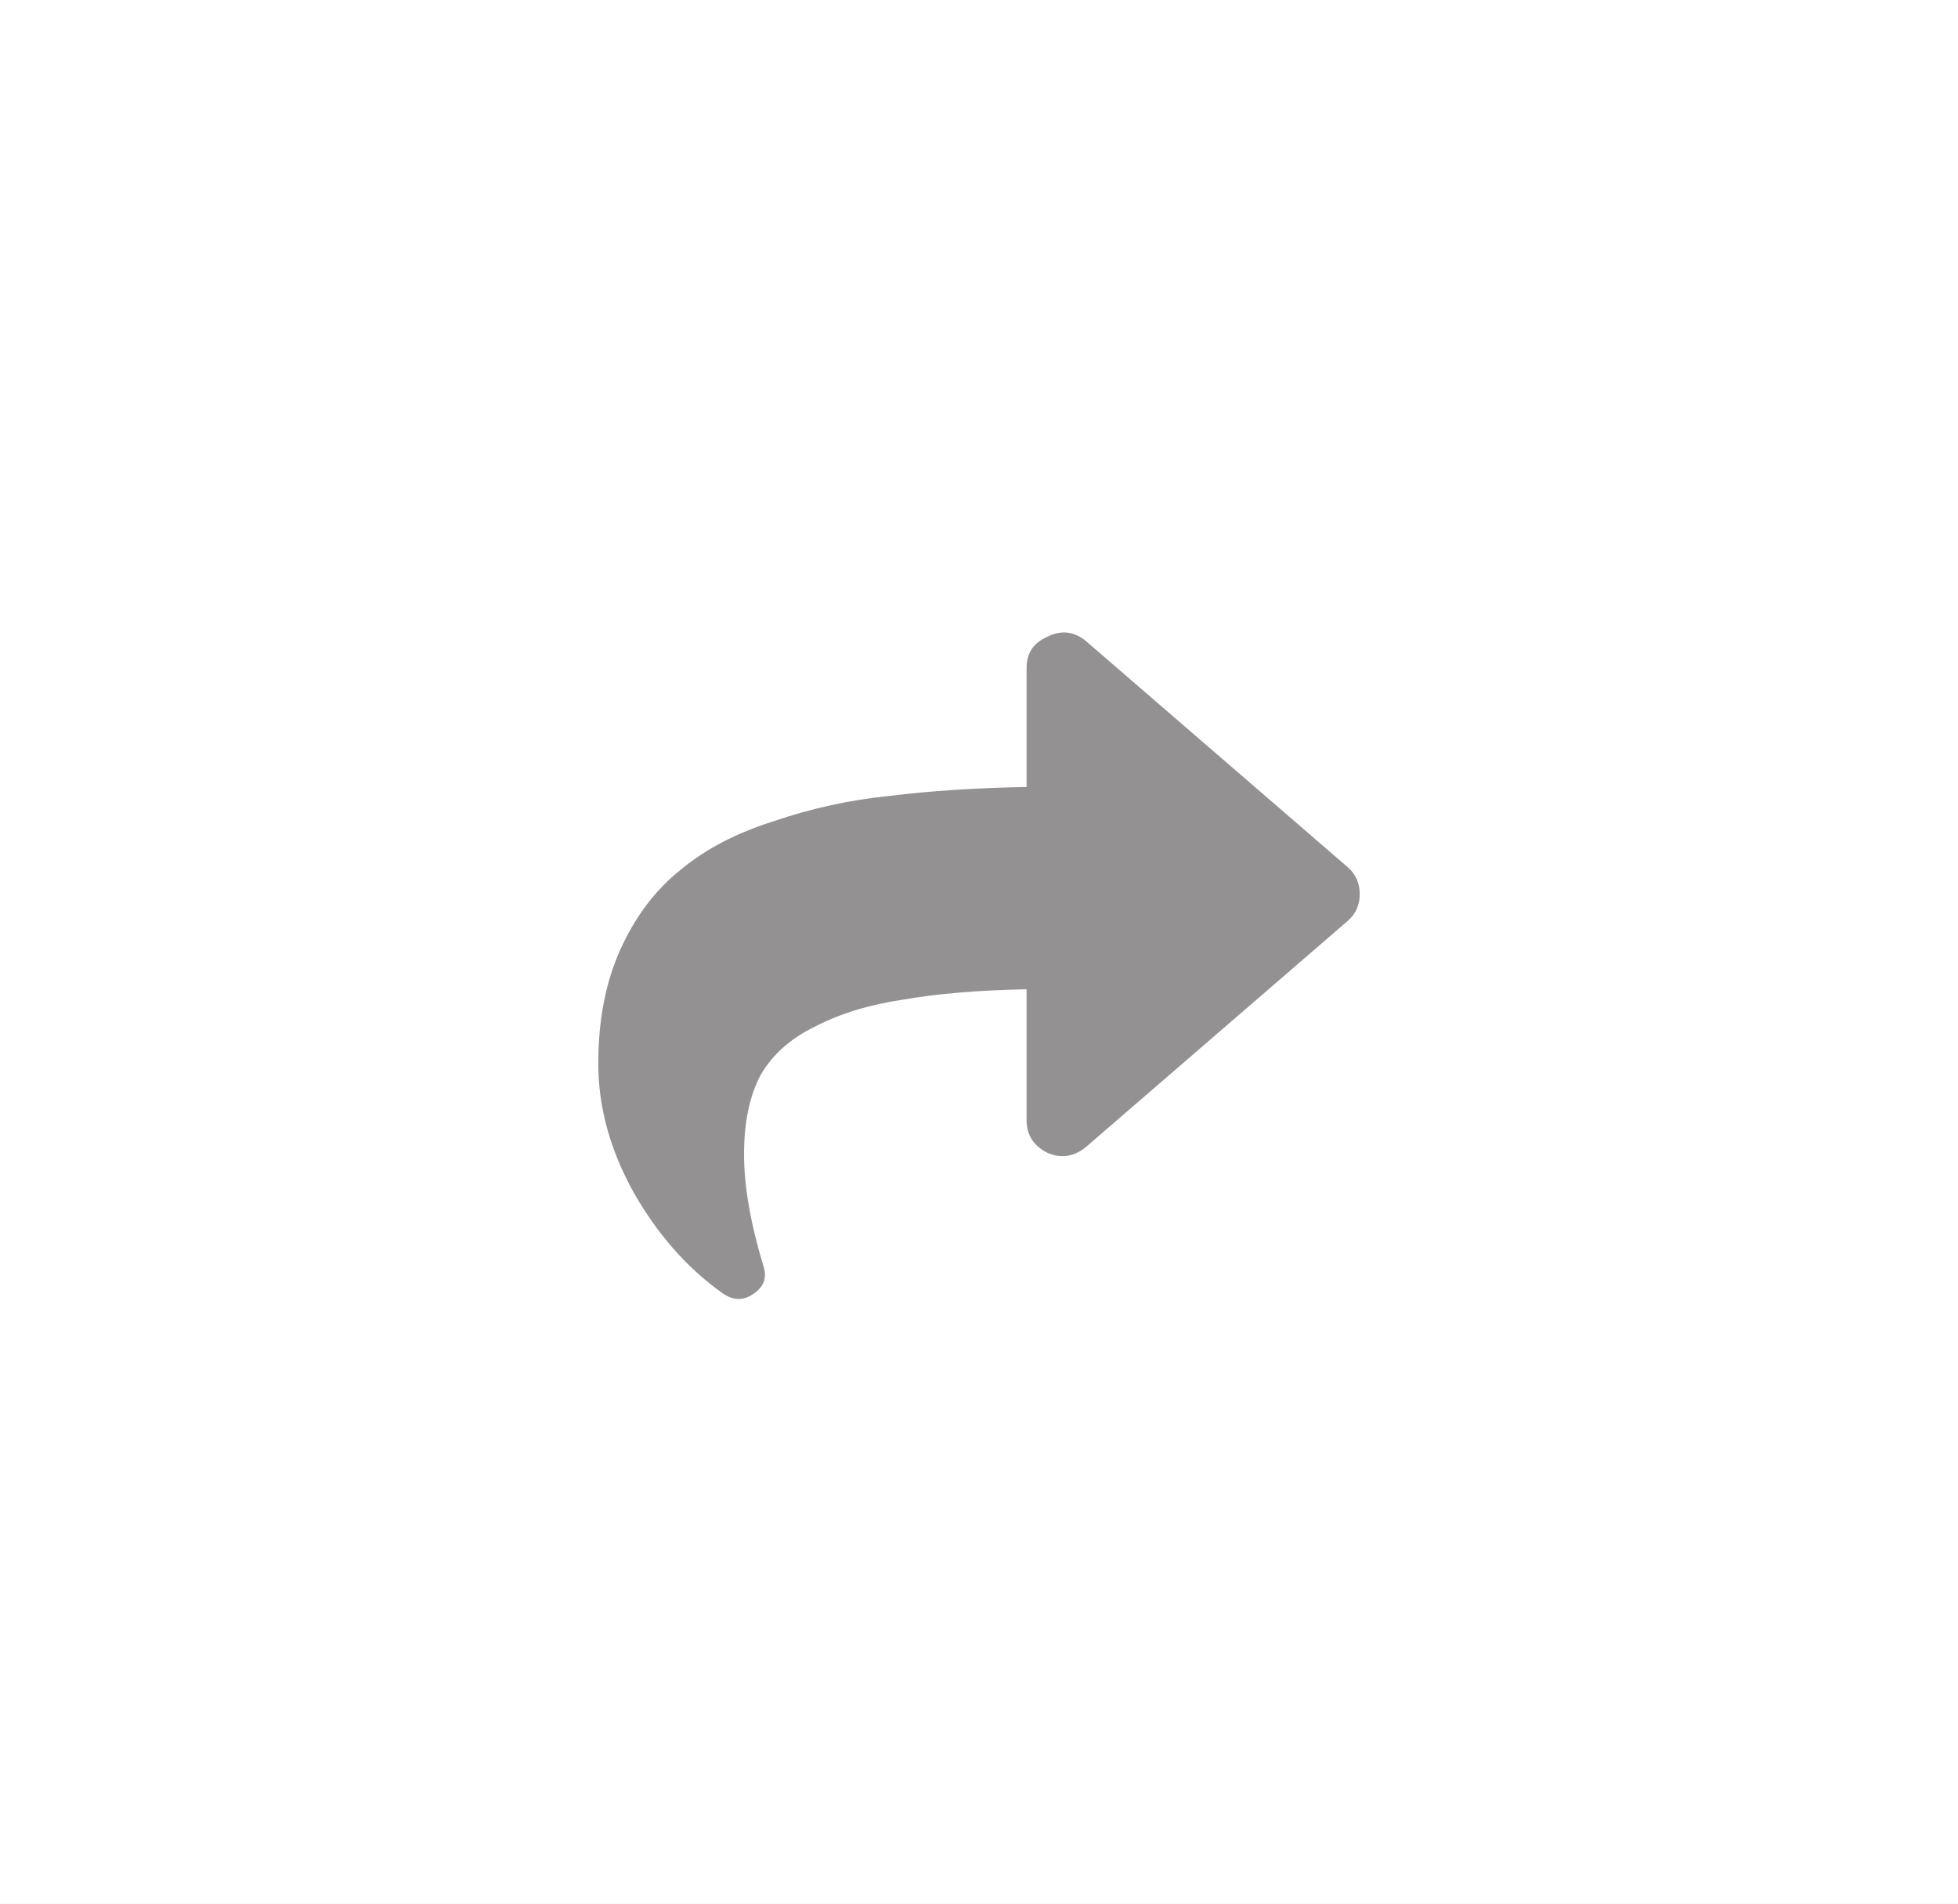
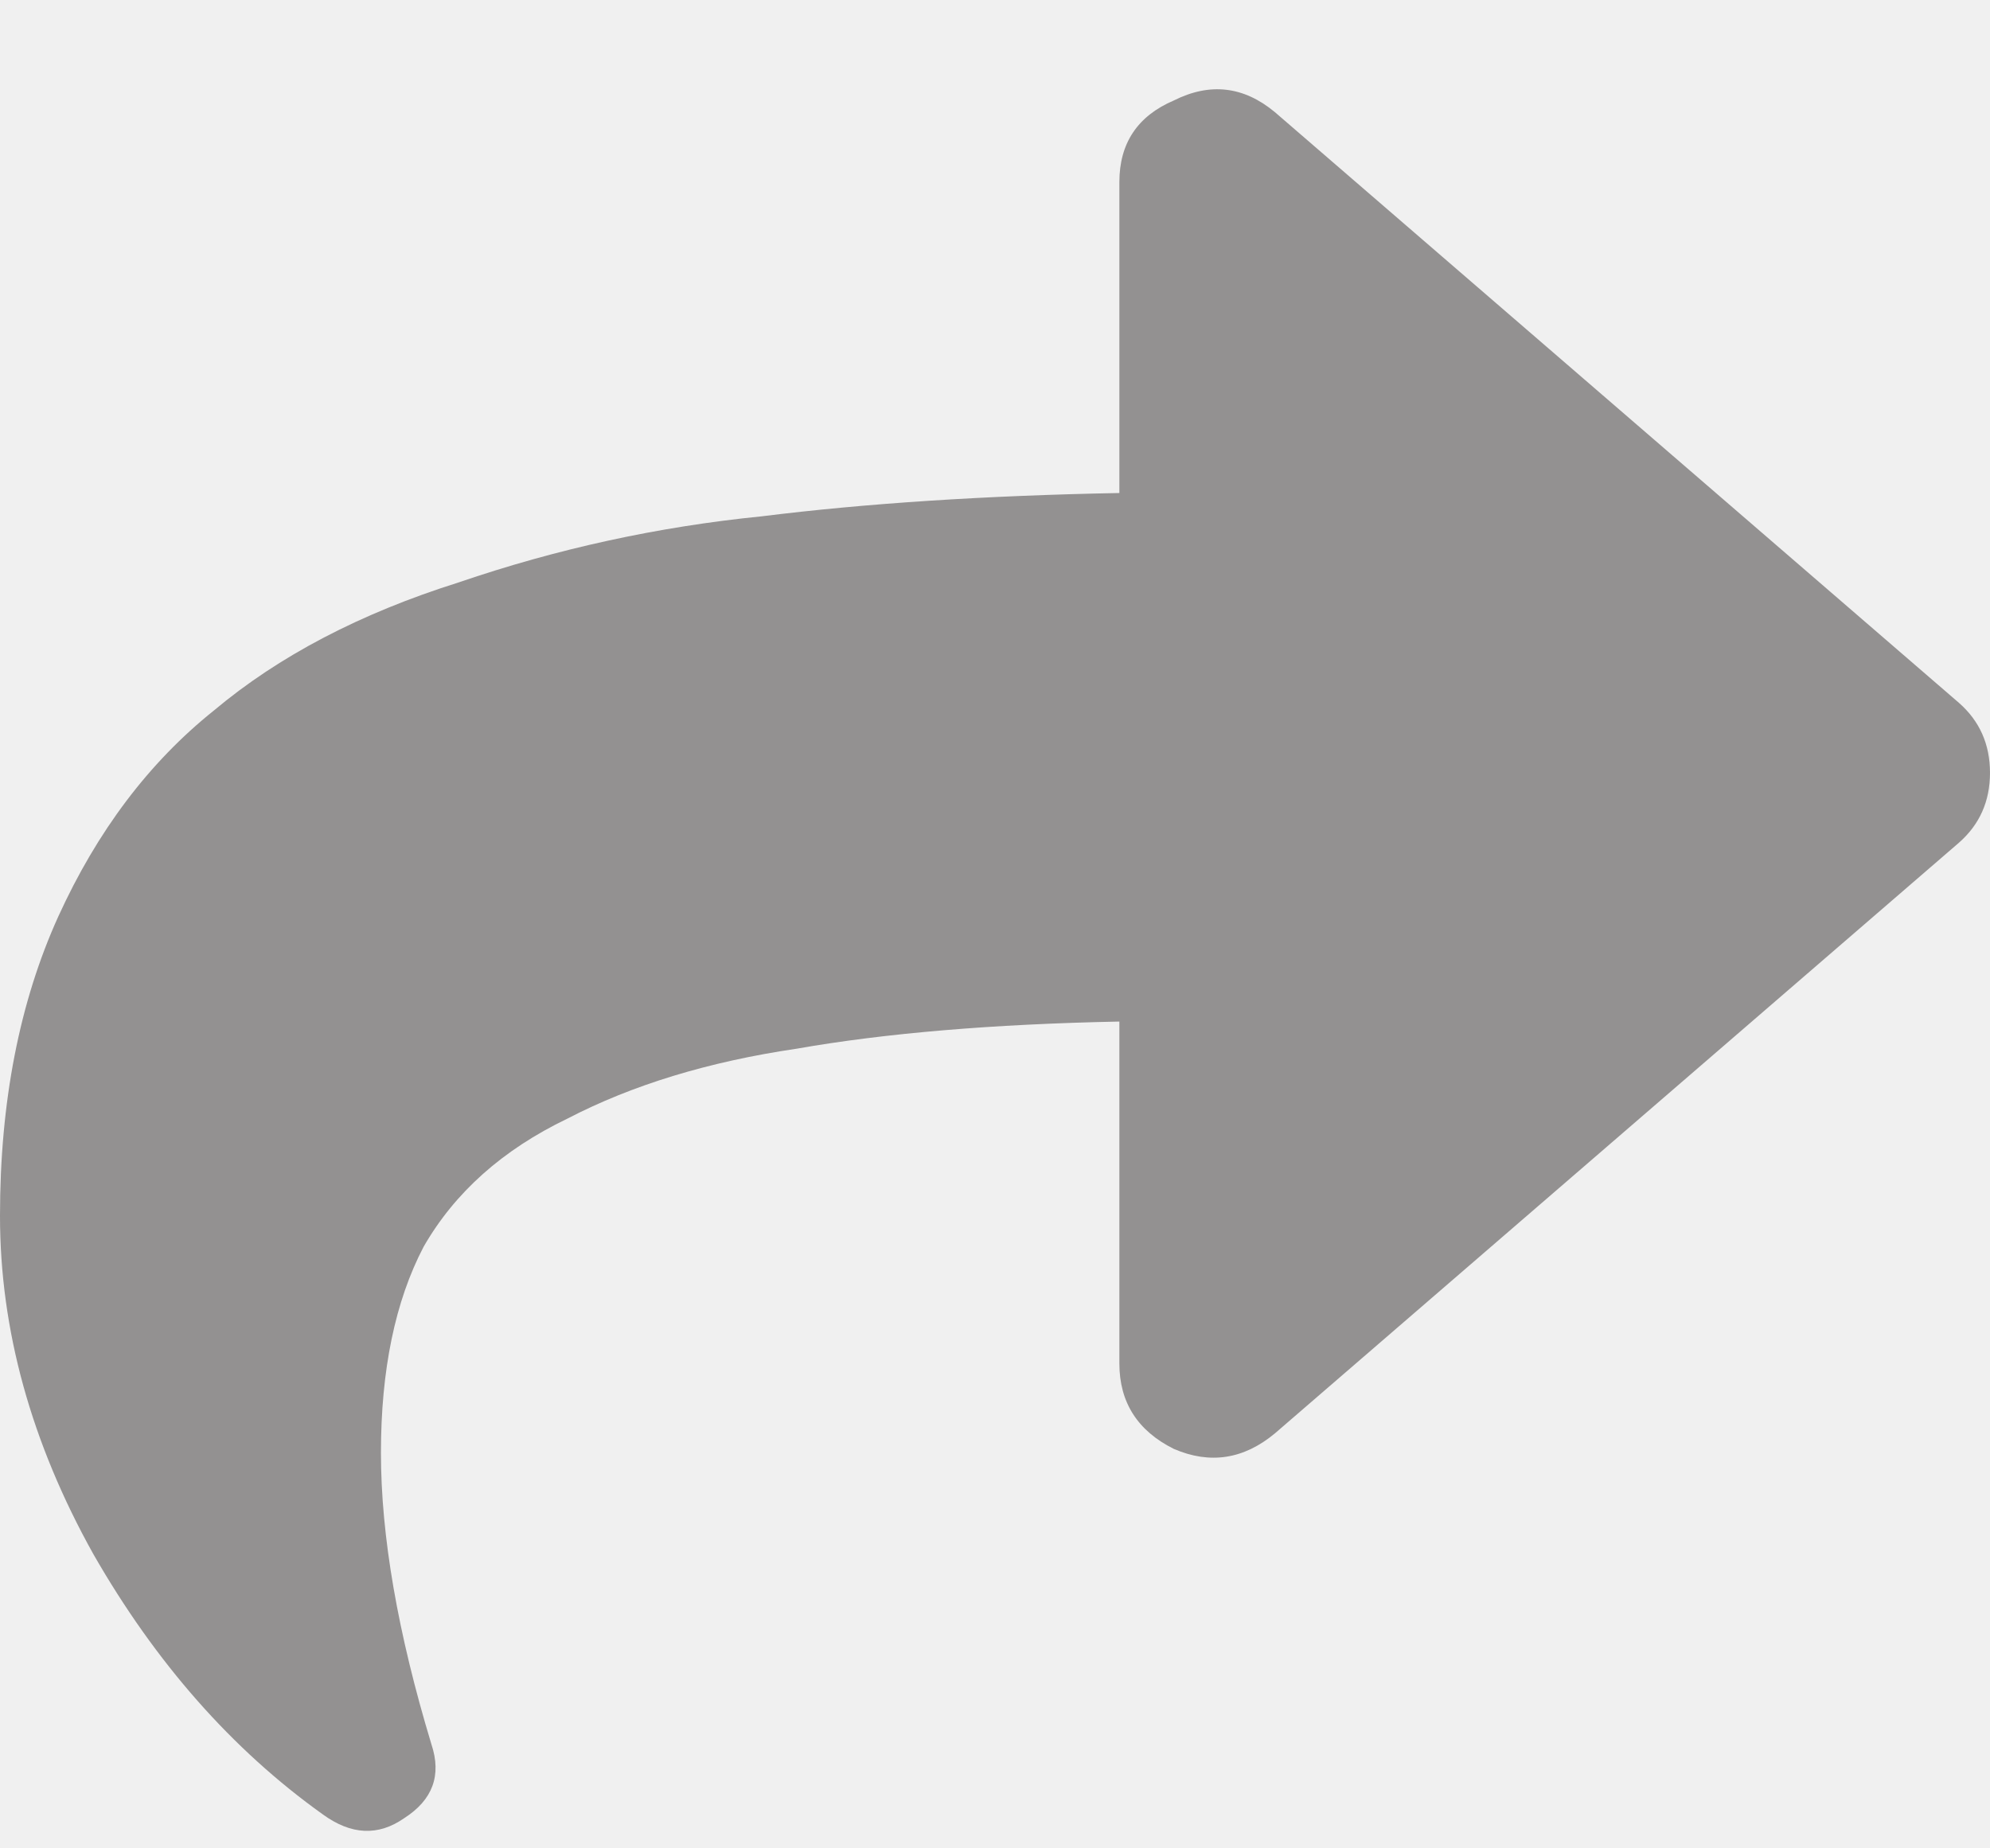
- <svg xmlns="http://www.w3.org/2000/svg" width="36" height="35" viewBox="0 0 36 35" fill="none">
-   <rect width="36" height="35" fill="white" />
-   <path d="M24.781 15.945C24.927 16.073 25 16.237 25 16.438C25 16.638 24.927 16.802 24.781 16.93L19.969 21.086C19.75 21.268 19.513 21.305 19.258 21.195C19.003 21.068 18.875 20.867 18.875 20.594V18.188C17.982 18.206 17.225 18.27 16.605 18.379C15.986 18.47 15.448 18.634 14.992 18.871C14.537 19.09 14.199 19.391 13.98 19.773C13.78 20.156 13.68 20.639 13.68 21.223C13.68 21.806 13.798 22.49 14.035 23.273C14.108 23.492 14.044 23.665 13.844 23.793C13.662 23.921 13.47 23.912 13.27 23.766C12.632 23.31 12.094 22.699 11.656 21.934C11.219 21.15 11 20.357 11 19.555C11 18.753 11.137 18.051 11.41 17.449C11.684 16.848 12.048 16.365 12.504 16C12.96 15.617 13.534 15.316 14.227 15.098C14.919 14.861 15.63 14.706 16.359 14.633C17.088 14.542 17.927 14.487 18.875 14.469V12.281C18.875 12.008 19.003 11.816 19.258 11.707C19.513 11.579 19.75 11.607 19.969 11.789L24.781 15.945Z" fill="#939191" />
+ <svg xmlns="http://www.w3.org/2000/svg" width="14" height="13" viewBox="0 0 14 13" fill="none">
+   <path d="M13.781 4.945C13.927 5.073 14 5.237 14 5.438C14 5.638 13.927 5.802 13.781 5.93L8.969 10.086C8.75 10.268 8.513 10.305 8.258 10.195C8.003 10.068 7.875 9.867 7.875 9.594V7.188C6.982 7.206 6.225 7.27 5.605 7.379C4.986 7.47 4.448 7.634 3.992 7.871C3.536 8.09 3.199 8.391 2.98 8.773C2.78 9.156 2.68 9.639 2.68 10.223C2.68 10.806 2.798 11.49 3.035 12.273C3.108 12.492 3.044 12.665 2.844 12.793C2.661 12.921 2.47 12.912 2.27 12.766C1.632 12.31 1.094 11.699 0.656 10.934C0.219 10.15 0 9.357 0 8.555C0 7.753 0.137 7.051 0.41 6.449C0.684 5.848 1.048 5.365 1.504 5C1.96 4.617 2.534 4.316 3.227 4.098C3.919 3.861 4.63 3.706 5.359 3.633C6.089 3.542 6.927 3.487 7.875 3.469V1.281C7.875 1.008 8.003 0.816 8.258 0.707C8.513 0.579 8.75 0.607 8.969 0.789L13.781 4.945Z" fill="#939191" />
</svg>
